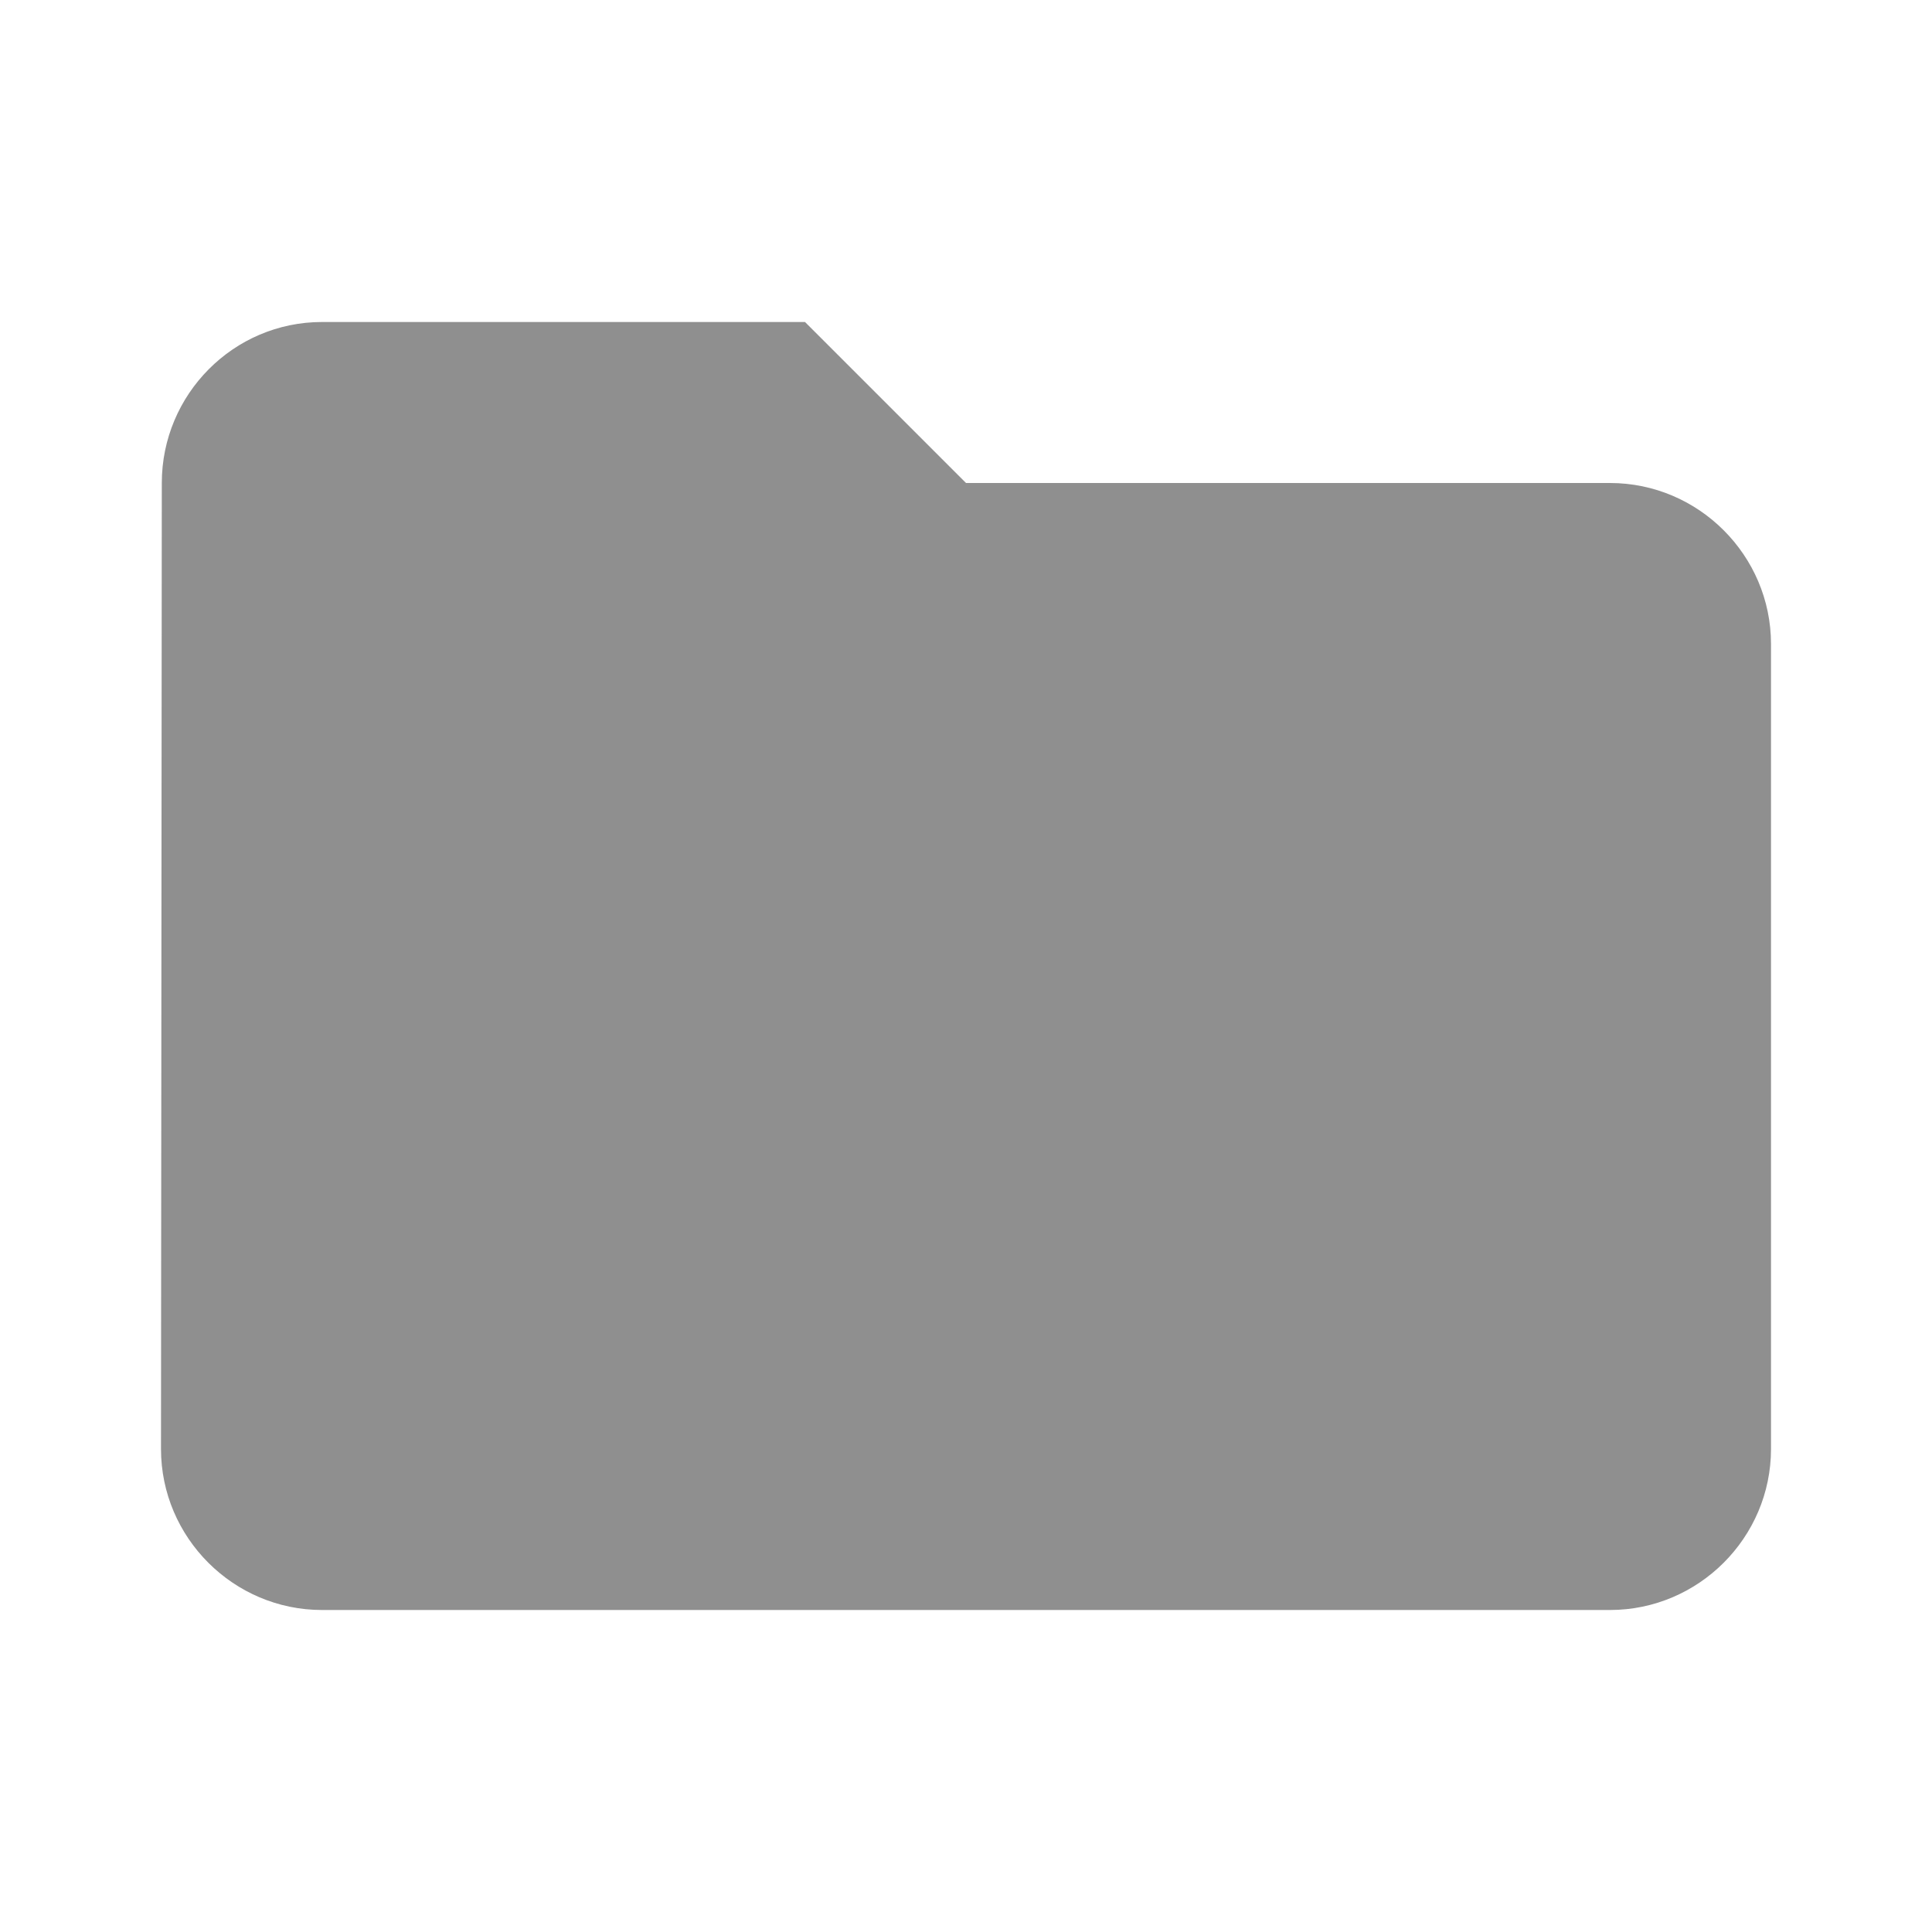
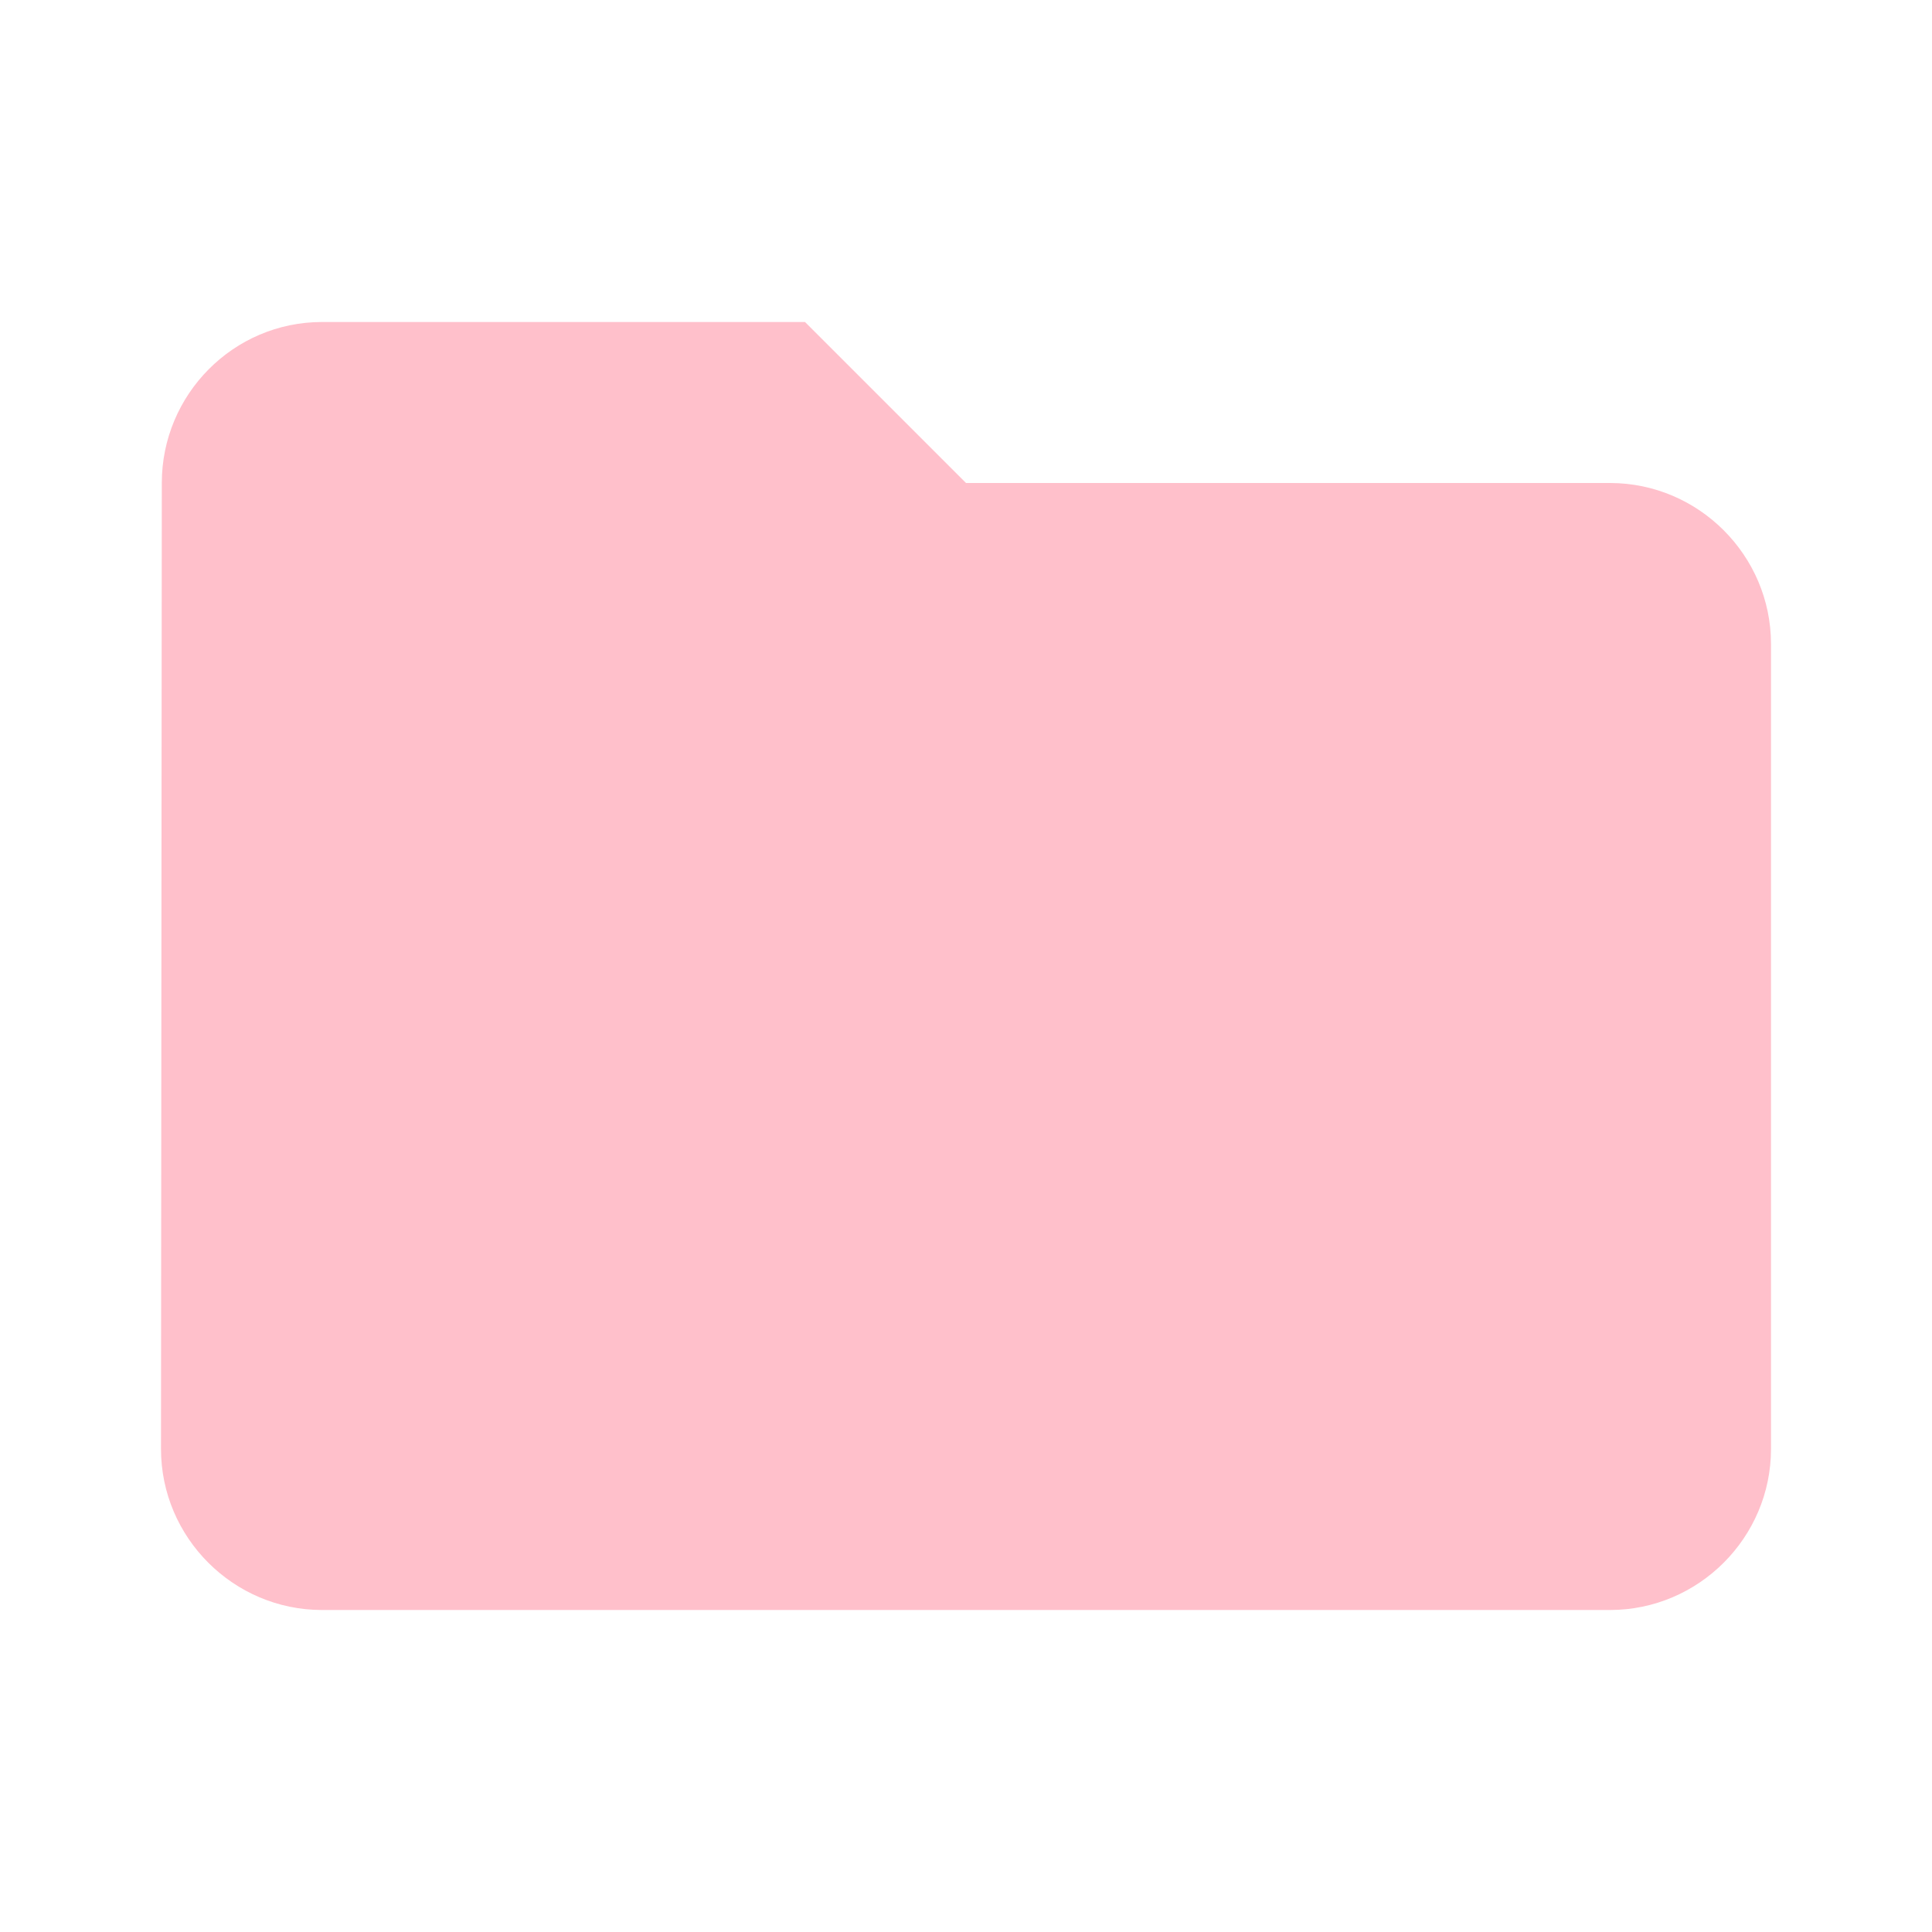
- <svg xmlns="http://www.w3.org/2000/svg" version="1.1" x="0px" y="0px" height="24px" width="24px" fill="#8f8f8f">
+ <svg xmlns="http://www.w3.org/2000/svg" version="1.1" x="0px" y="0px" height="24px" width="24px" fill="#ffc0cb">
  <g>
    <path d="M10 4H4c-1.1 0-1.99.9-1.99 2L2 18c0 1.1.9 2 2 2h16c1.1 0 2-.9 2-2V8c0-1.1-.9-2-2-2h-8l-2-2z" />
    <path d="M0 0h24v24H0z" fill="none" />
  </g>
</svg>
